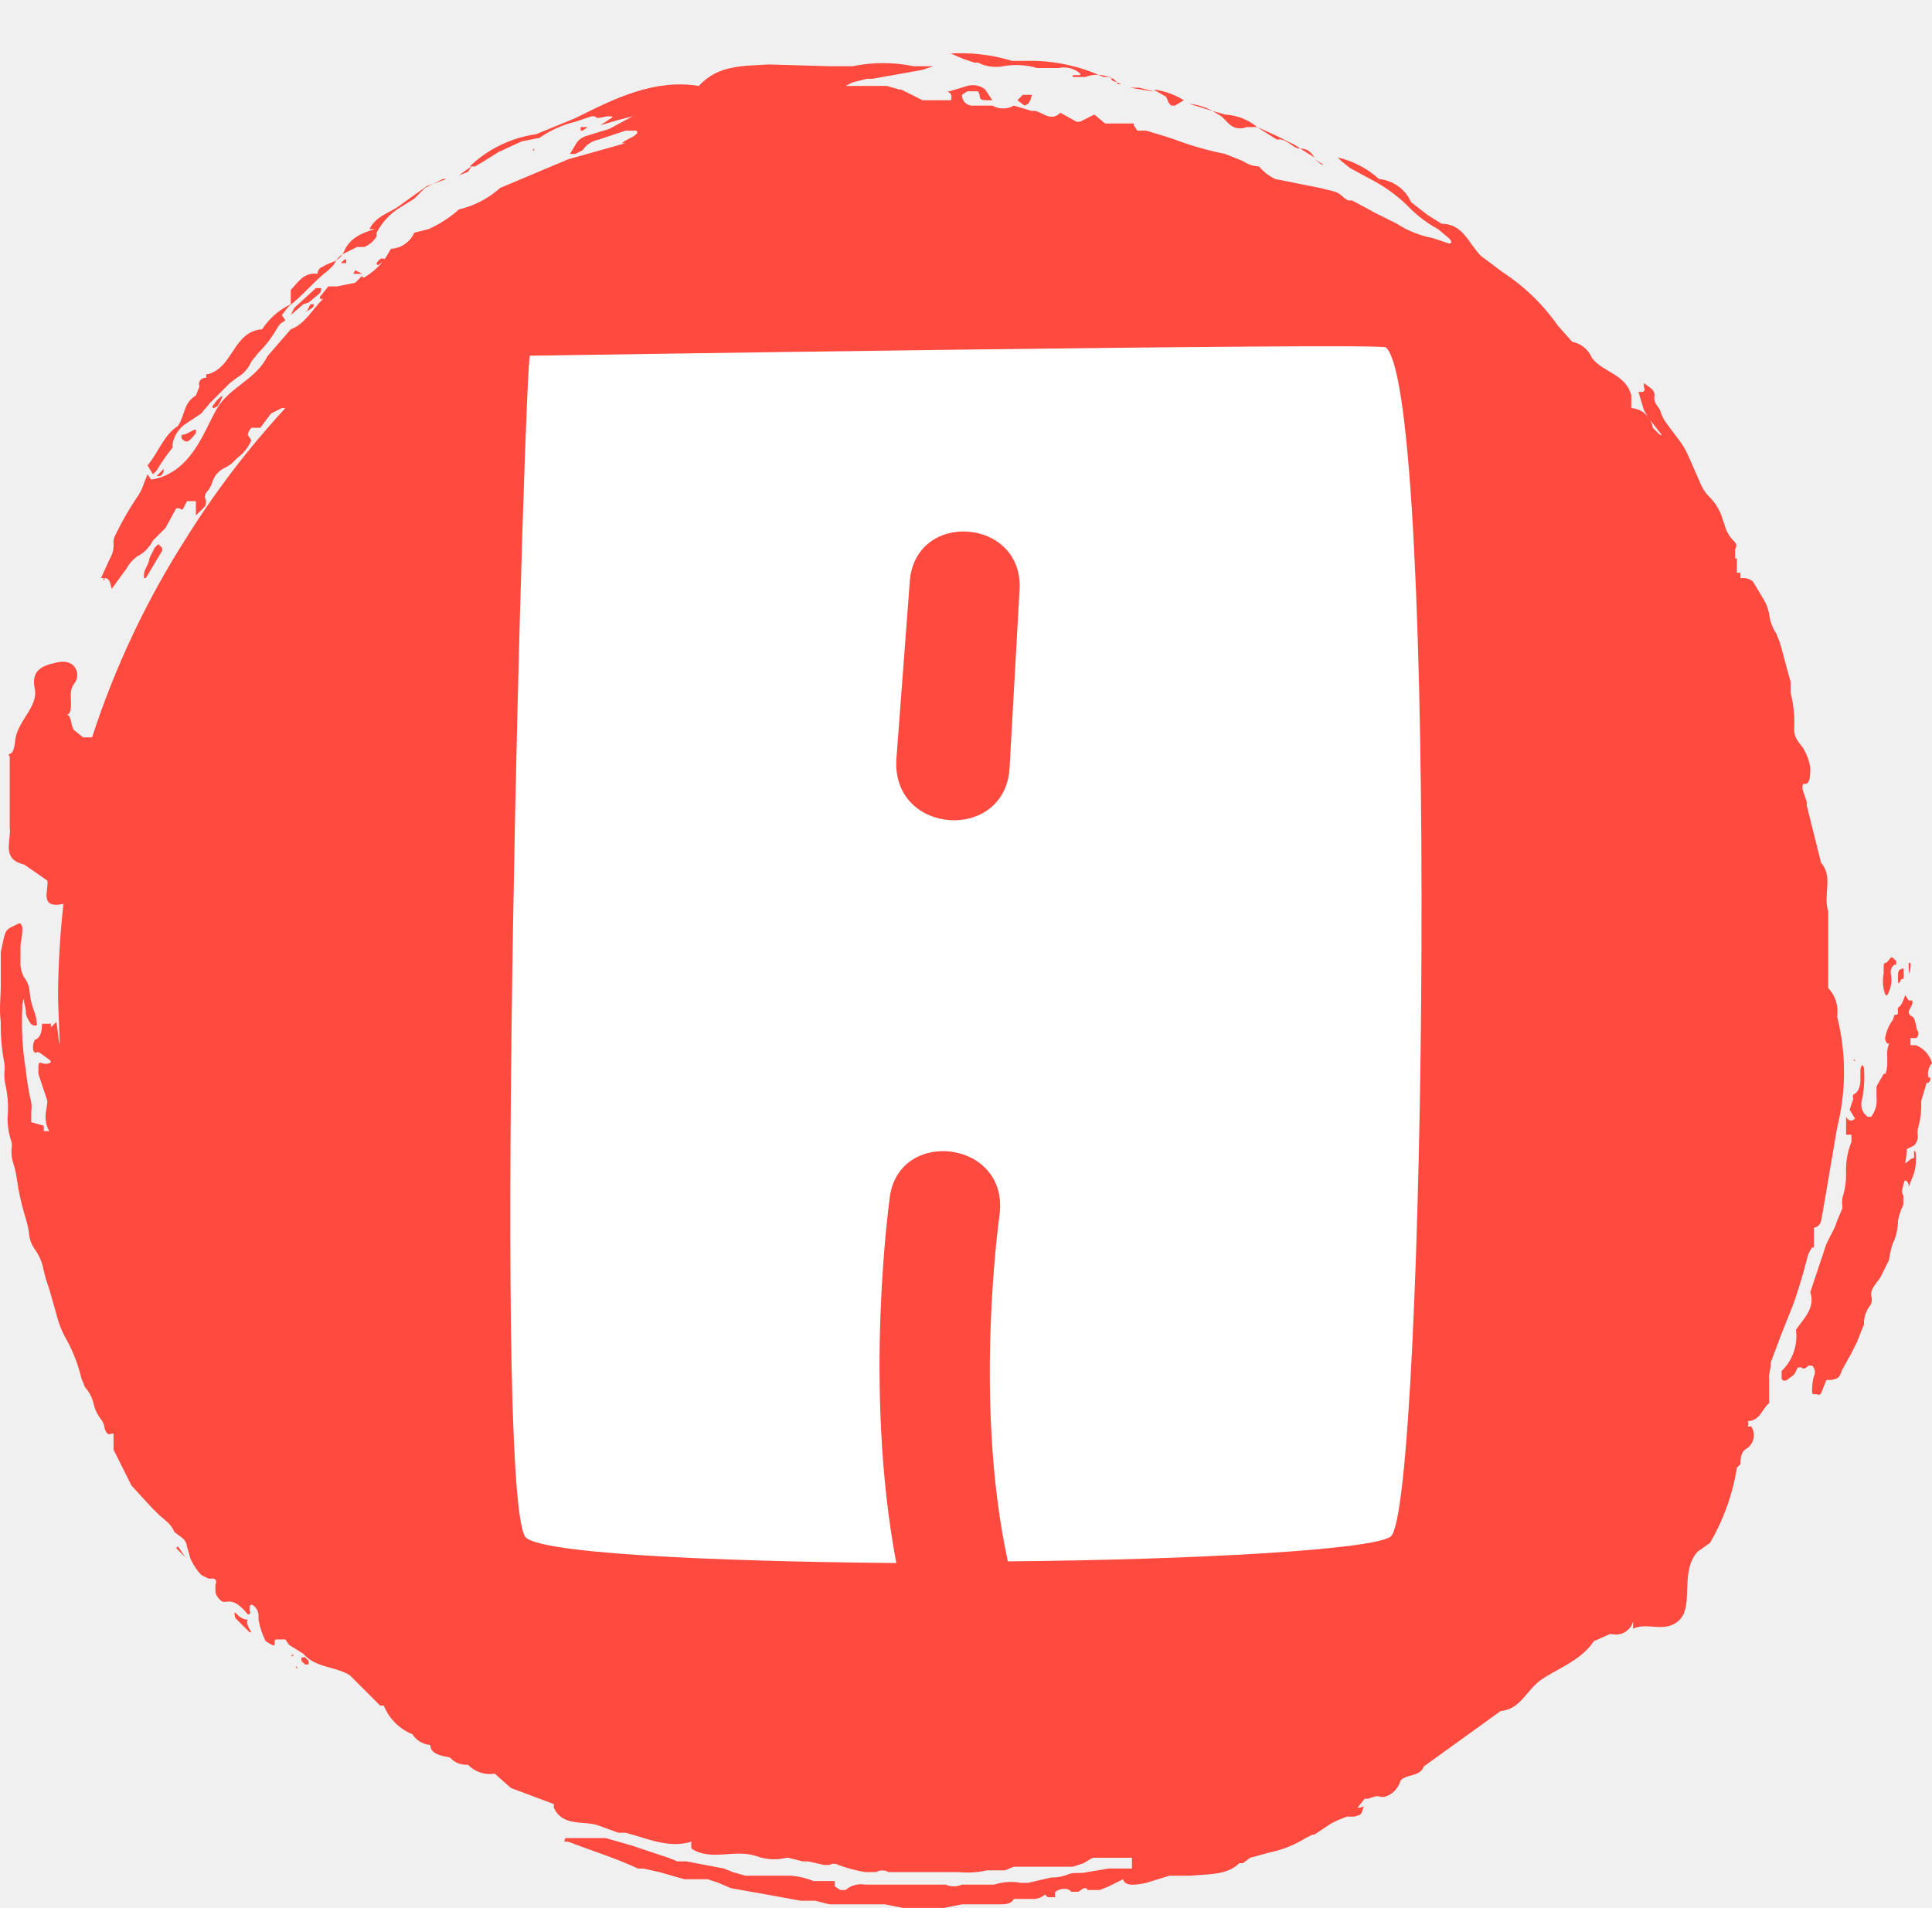
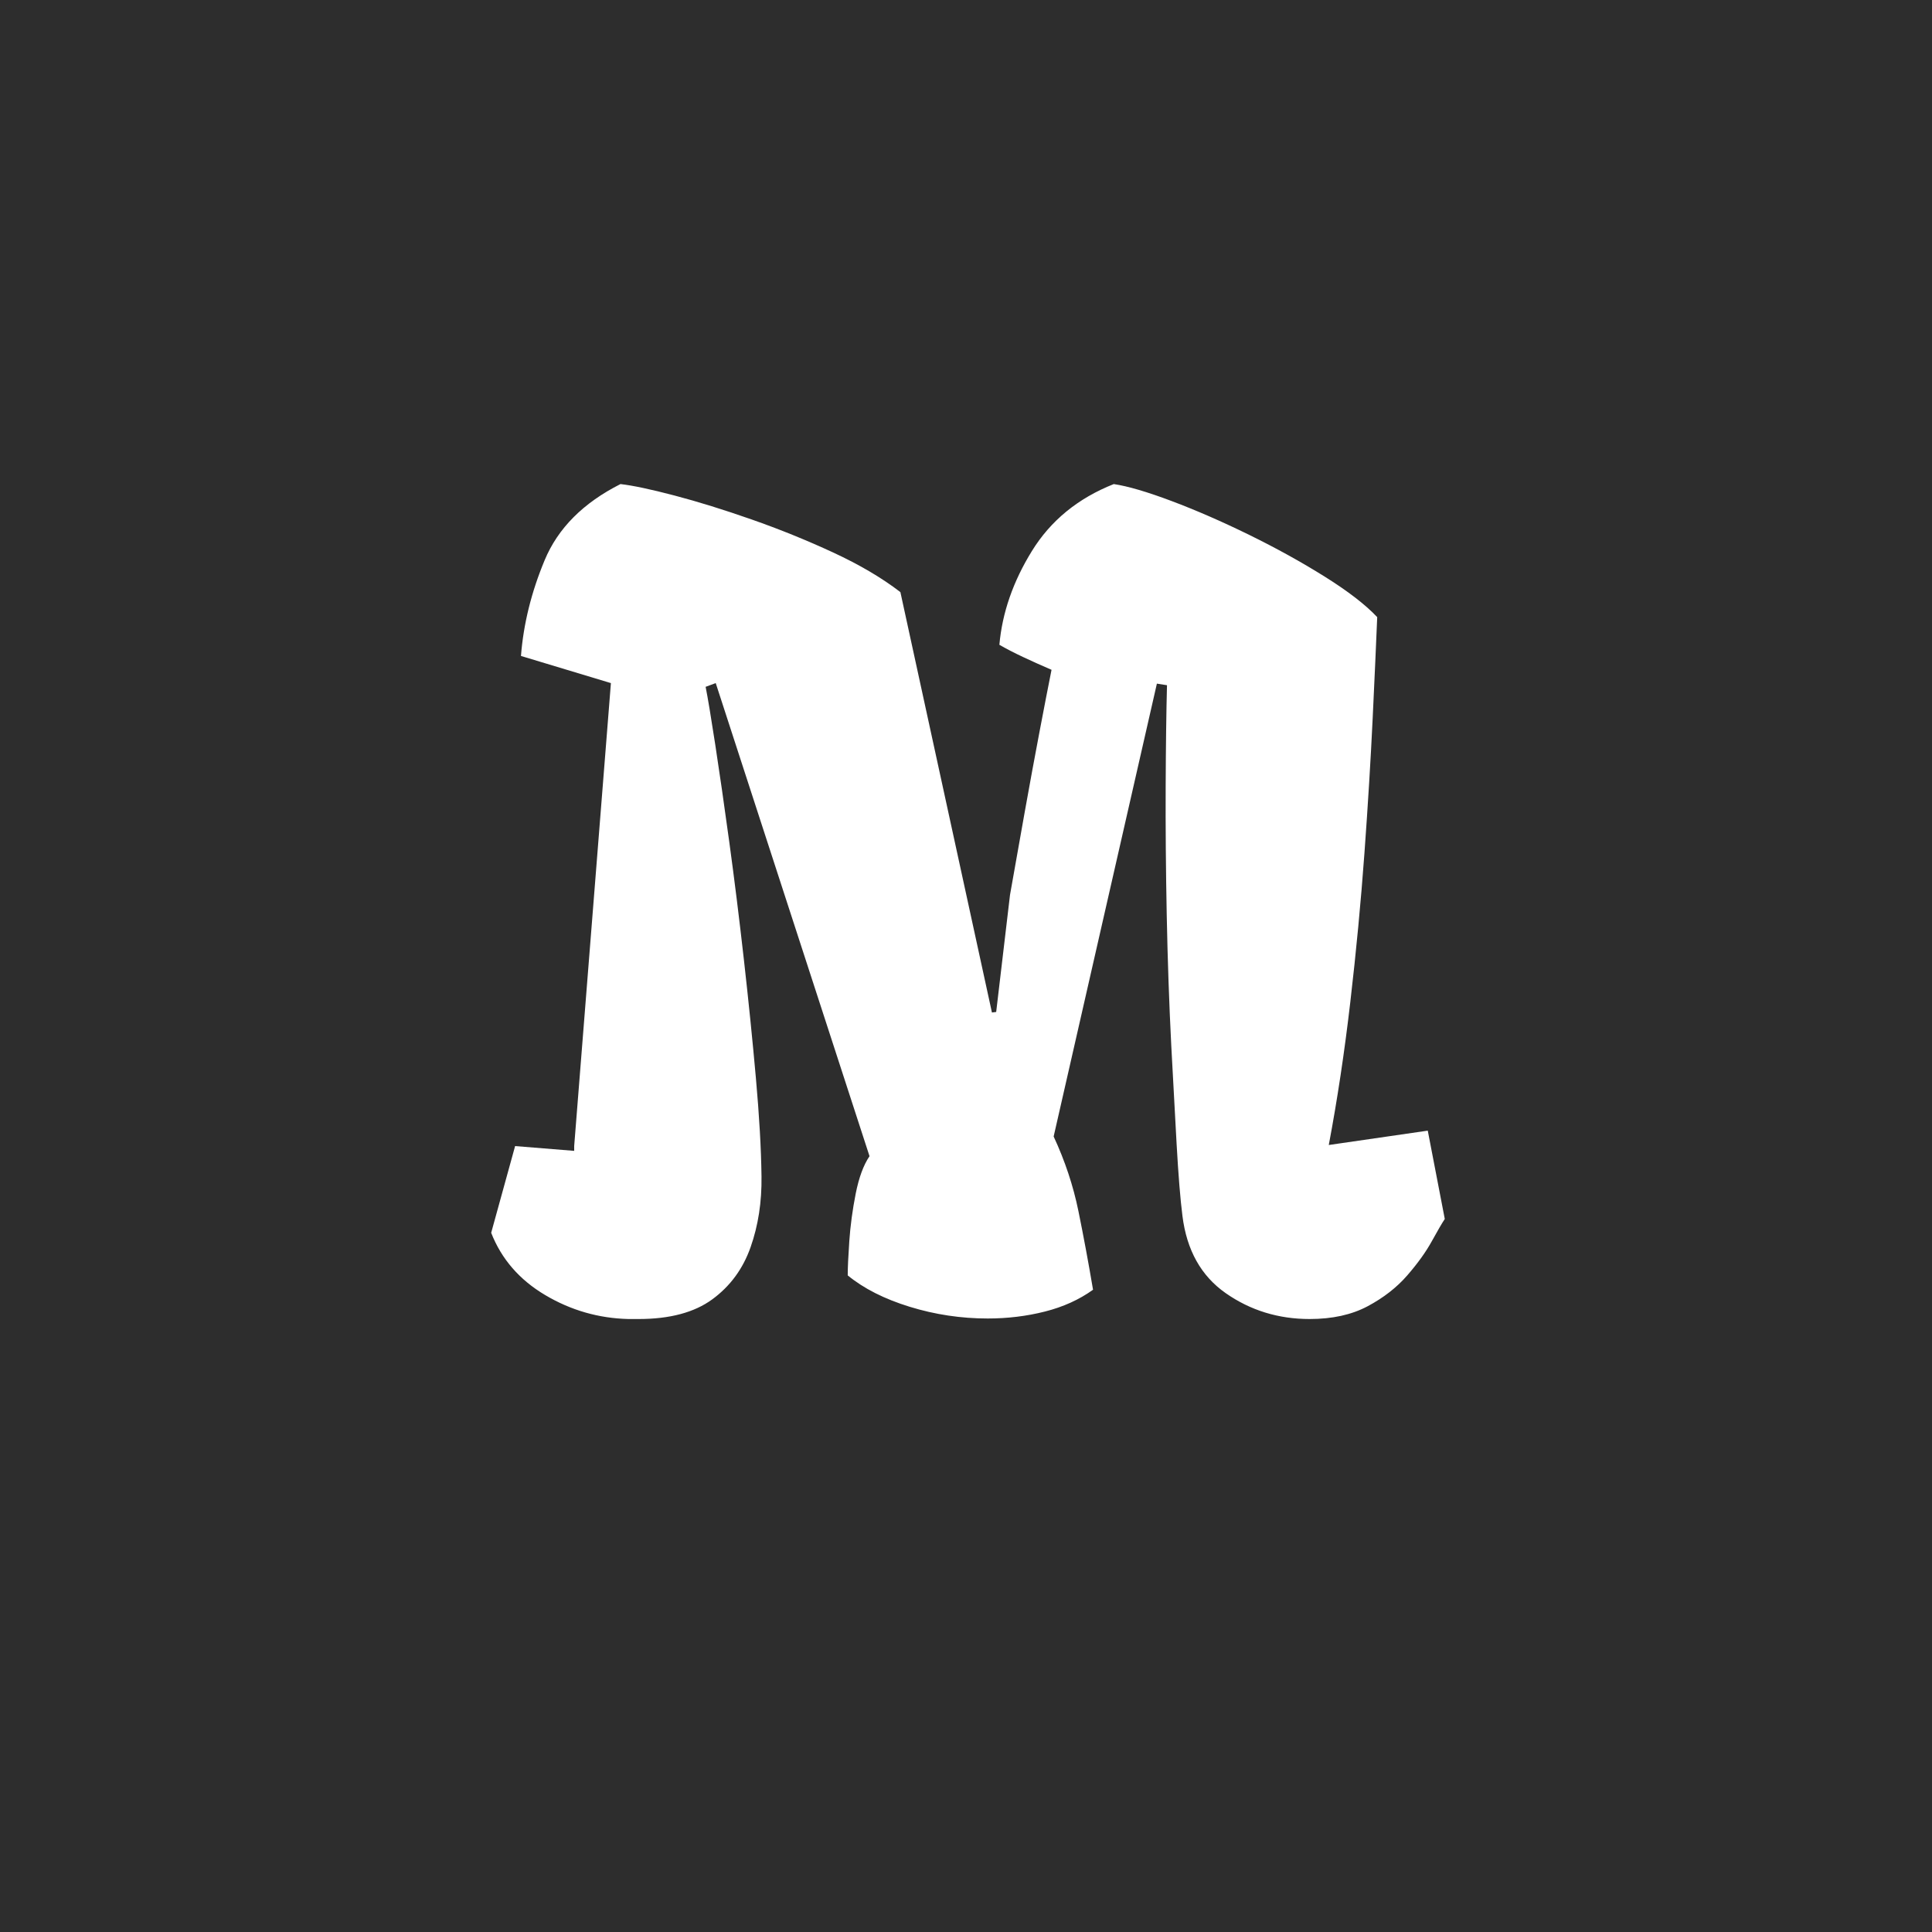
- <svg xmlns="http://www.w3.org/2000/svg" width="308.761" height="304.916" viewBox="0 0 106.008 104.687" class="css-1j8o68f" version="1.1" id="svg23">
-   <defs id="SvgjsDefs2684" />
-   <g id="SvgjsG2685" featurekey="rootContainer" transform="matrix(0.9820593,0,0,0.9820593,-0.05456052,0)" fill="#ff4a3f">
-     <g id="g17">
-       <path d="M19.8 15.3h.5l-.4-.2zm.5.1zm.8-.7c0 .1 0 .1.1.1l.4-.3c-.2-.1-.3-.1-.5.2zm.4-.2zm-4.1 2.3zm-.2.6l.3-.2c.1-.1.1-.2.1-.2h-.2l-.2.4c-.1-.1-.1 0 0 0zm2.2-2.9h-.1l-.2.2h.3zm-2.1 2.4l.6-.5c.1-.1.1-.2.1-.3h-.3l-1.2 1.1-.2.4.7-.6zm-1.1.8z" id="path3" />
-       <path d="M9.7 25v-.2a1.7 1.7 0 0 1 .7-1.1l.9-.6.5-.6.7-.7.4-.4.4-.3a1.9 1.9 0 0 0 .8-.9l.4-.5a5.9 5.9 0 0 0 1-1.3l.2-.3.3-.2-.2-.3.4-.5c.8-.6 1.4-1.4 2.2-2l.3-.3a1.4 1.4 0 0 1 .5-.6l.8-.4h.4a1.4 1.4 0 0 0 .7-.6V13a3.5 3.5 0 0 1 1.3-1.4l.8-.5.2-.2.4-.4 1-.5h.2l-1.1.4-1.4 1c-.6.5-1.4.6-1.8 1.4h.3c-.7.2-1.4.5-1.7 1.2s-.8.6-1.2.9a.4.4 0 0 0-.3.4c-.8-.1-1.1.5-1.5.9v.8a3.9 3.9 0 0 0-1.6 1.4c-1.6.1-1.6 2.1-3 2.5h-.1a.2.2 0 0 0 0 .2c-.3 0-.5.2-.4.5l-.2.5c-.7.4-.6 1.1-1 1.7-.8.5-1.1 1.5-1.7 2.2l.3.5.2-.2a11.6 11.6 0 0 1 .9-1.3zM53.9 3.3l.6.2h.2a2.2 2.2 0 0 0 1.4.2 4.1 4.1 0 0 1 1.9.1h1.2a1.4 1.4 0 0 1 1.2.3.1.1 0 0 1 0 .1H60a.1.1 0 0 0 0 .1h.7a1.8 1.8 0 0 1 1.3 0c.2 0 .1.1.2.2l.5.2h-.2c-.2-.4-.5-.4-.8-.4a9.7 9.7 0 0 0-4.3-.9h-.8A9.8 9.8 0 0 0 53 3h.2zm7.3 3.1zM50.3 4.7zm10.9 1.7h.2-.2zM19 14.7zm32.1-10zm17.6 2.2a.9.9 0 0 0 1 .2h.6a3.1 3.1 0 0 0-1.8-.7l-.7-.2.5.3zm-3.4-1.3c0 .1.1.2.2.3h.2l.5-.3a4.2 4.2 0 0 0-1.7-.6l.7.4zm7.4 2.7l.8.5c-.2-.3-.4-.5-.8-.5z" id="path5" />
-       <path d="M99 76.1l.6-1.6.6-1.5c.2-.5.6-1.8.8-2.6a1.7 1.7 0 0 1 .3-.7h.1v-1.1c.5-.1.4-.6.5-.9l.8-4.7a12.7 12.7 0 0 0 0-6.2 1.9 1.9 0 0 0-.5-1.6v-4.3c-.3-.9.3-1.9-.4-2.7L101 45a.4.4 0 0 0 0-.2l-.2-.6a.5.5 0 0 1 0-.4h.1c.3 0 .3-.5.3-.9a3 3 0 0 0-.4-1.1l-.3-.4a1.1 1.1 0 0 1-.2-.7 6.7 6.7 0 0 0-.2-2v-.6c-.2-.7-.4-1.5-.6-2.2l-.2-.5a2.5 2.5 0 0 1-.4-1.1 2.5 2.5 0 0 0-.3-.8l-.6-1a.8.8 0 0 0-.6-.2h-.1V32h-.2v-.8H97V31a.4.4 0 0 0 0-.1v-.2c.1-.2.1-.3-.1-.5a1.8 1.8 0 0 1-.4-.6l-.2-.6a2.9 2.9 0 0 0-.7-1.2 2.2 2.2 0 0 1-.5-.7l-.7-1.6a4.3 4.3 0 0 0-.6-1l-.6-.8a2.4 2.4 0 0 1-.4-.8l-.2-.3a.6.6 0 0 1-.1-.5.5.5 0 0 0-.2-.4l-.4-.3v.2c.1.2 0 .3-.1.3h-.2l.3 1 .3.5.7.9h-.1l-.2-.2-.2-.2a1.3 1.3 0 0 0-1.2-1.1v-.7c-.3-1.2-1.6-1.3-2.2-2.1a1.5 1.5 0 0 0-1.1-.9l-.8-.9a11.3 11.3 0 0 0-3.1-3l-.8-.6-.4-.3c-.7-.7-1-1.8-2.2-1.8l-.8-.5-.9-.7a2.2 2.2 0 0 0-1.8-1.3 5.1 5.1 0 0 0-2.3-1.2l.2.2.5.4 1.3.7a8.5 8.5 0 0 1 2.1 1.6 6.8 6.8 0 0 0 1.5 1.1l.6.5c.1.1.2.2.1.3H81l-.9-.3a5.6 5.6 0 0 1-2-.8l-1.2-.6-1.3-.7h-.2c-.3-.1-.4-.4-.8-.5l-.8-.2-2.5-.5a2.6 2.6 0 0 1-.9-.7 1.7 1.7 0 0 1-.9-.3l-1-.4a18.1 18.1 0 0 1-2.8-.8l-.6-.2-1-.3h-.5l-.2-.3v-.1h-1.6l-.6-.5-.4.2-.4.2h-.2l-.9-.5c-.6.6-1.1-.2-1.6-.1l-1-.3a1.2 1.2 0 0 1-1.2 0h-1.2a.6.6 0 0 1-.5-.6l.3-.2h.6a.7.7 0 0 1 .1.3c0 .2.2.2.5.2h.2l-.4-.6a1.1 1.1 0 0 0-1-.2l-1 .3H53c.3.2.2.3.2.5h-1.6l-.4-.2-.8-.4h-.1l-.7-.2h-2.3l.4-.2.8-.2h.3l1.7-.3 1.1-.2.6-.2h-1.1a8.4 8.4 0 0 0-3.4 0h-1.3L43 3.6c-1.4.1-2.8 0-3.9 1.2-2.5-.4-4.7.7-6.9 1.8l-2.2.9a6.7 6.7 0 0 0-3.7 1.8h.3l.5-.3.8-.5 1.3-.6 1-.2a6 6 0 0 1 2-.9l.9-.3h.2c.1.2.5 0 .7 0h.2c.1 0 .1.1 0 .1l-.6.4 1-.3.8-.2-1.3.7-1.3.4a1 1 0 0 0-.6.5l-.3.5h.3l.4-.2a1.4 1.4 0 0 1 .9-.6l1.5-.5h.5a.1.1 0 0 1 .1.2c-.2.2-.6.3-.8.5h.2l-3.2.9-3.8 1.6a5.2 5.2 0 0 1-2.3 1.2 6.6 6.6 0 0 1-1.7 1.1l-.8.2a1.5 1.5 0 0 1-1.3.9l-.3.5a3.7 3.7 0 0 1-1.2 1.1h-.1v-.1l-.2.2-.2.2-1 .2h-.5l-.4.5c-.1.1-.1.2 0 .2h.1c-.6.6-1 1.4-1.8 1.7L15 19.9c-.6 1.2-1.8 1.6-2.6 2.6s-1.4 3.9-3.9 4.3l-.2-.3-.2.5a2.7 2.7 0 0 1-.4.8 16.9 16.9 0 0 0-1.2 2.1.8.8 0 0 0-.1.5 1.4 1.4 0 0 1-.2.8l-.5 1.1h.2c.3 0 .3.3.4.6l.8-1.1a2.2 2.2 0 0 1 .6-.7 2 2 0 0 0 .9-.9l.3-.3.4-.4.6-1.1h.2c.1.1.1.1.2 0l.2-.4h.5v.8l.5-.5a.5.5 0 0 0 0-.5.4.4 0 0 1 .1-.3 1.5 1.5 0 0 0 .3-.5 1.3 1.3 0 0 1 .8-.9l.3-.2.3-.3a2.4 2.4 0 0 0 .8-1l-.2-.3c0-.1.1-.3.2-.4h.5l.6-.8.6-.3h.2a48.8 48.8 0 0 0-5.5 7.2h-.1.1a48.4 48.4 0 0 0-5.3 11.2h-.5l-.5-.4c-.2-.2-.1-.7-.4-.9h.1c.3-.5-.1-1.2.3-1.7s.1-1.4-.9-1.2-1.5.5-1.3 1.5-1 1.8-1.1 2.9-.5.5-.3.9v3.9c.1.8-.5 1.8.8 2.1l1.3.9c.1.5-.5 1.6.9 1.3a49.2 49.2 0 0 0-.3 5c0 1.1.1 2.2.1 3.3v-.4c-.1-.4-.1-.8-.2-1.3l-.3.3v-.2h-.5c0 .5-.1.8-.4.9a.9.9 0 0 0-.1.5c0 .1.1.3.2.2s.4.2.7.4-.2.3-.4.2-.2.1-.2.3v.3l.5 1.5c0 .3-.1.6-.1.9a1.7 1.7 0 0 0 .2.8h-.3v-.3l-.7-.2v-.6a1.5 1.5 0 0 0 0-.5 14.6 14.6 0 0 1-.3-1.8 16.6 16.6 0 0 1-.2-3.5.9.9 0 0 1 .1-.5v.2a2.9 2.9 0 0 1 .1.5.8.8 0 0 0 .1.4c.1.2.2.4.4.4s.1-.1.1-.2a2.1 2.1 0 0 0-.1-.5 4.2 4.2 0 0 1-.3-1.3 1.5 1.5 0 0 0-.3-.7 1.6 1.6 0 0 1-.2-.9v-.8c0-.3.1-.6.1-.9a.5.5 0 0 0-.1-.4h-.1c-.8.4-.7.2-1 1.6V55c0 .7-.1 1.4 0 2.1a10.8 10.8 0 0 0 .2 2.3 1.8 1.8 0 0 1 0 .5 3.1 3.1 0 0 0 .1.9 5.9 5.9 0 0 1 .1 1.3 3.9 3.9 0 0 0 .2 1.7 1.2 1.2 0 0 1 0 .4 2.1 2.1 0 0 0 .1.8 4.9 4.9 0 0 1 .2.9 14 14 0 0 0 .5 2.2 5 5 0 0 1 .2 1 1.7 1.7 0 0 0 .3.7 2.9 2.9 0 0 1 .5 1.2 8.5 8.5 0 0 0 .3 1l.4 1.4a5.4 5.4 0 0 0 .6 1.5 8.5 8.5 0 0 1 .8 2.1l.2.5a2.1 2.1 0 0 1 .5 1 2.1 2.1 0 0 0 .4.8 1 1 0 0 1 .2.5c.1.3.2.4.4.3h.1v.9l.5 1 .5 1 1.1 1.2.4.4c.3.3.7.5.9 1l.4.3a.7.7 0 0 1 .3.5l.2.7a3.3 3.3 0 0 0 .6.9l.4.2h.3a.2.2 0 0 1 .1.3 2.5 2.5 0 0 0 0 .5.9.9 0 0 0 .4.5h.2c.4-.1.8.2 1.2.7h.1c0-.1.1-.1 0-.2v-.2c0-.1.1-.2.2-.1a.7.7 0 0 1 .3.6v.2a4.3 4.3 0 0 0 .4 1.2c.5.3.5.3.5.1s0-.2.2-.2h.4l.2.3.8.5c.7.8 1.8.7 2.6 1.2l1.7 1.7h.2a2.9 2.9 0 0 0 1.6 1.6 1.3 1.3 0 0 0 1 .6c0 .5.6.6 1.1.7a1.2 1.2 0 0 0 .8.4h.2a1.7 1.7 0 0 0 1.5.5l.9.8 2.4.9v.2c.5 1.1 1.7.7 2.5 1l1.1.4h.4c1.2.3 2.4.9 3.7.5a.7.7 0 0 0 0 .4c1.1.7 2.4 0 3.6.4a2.9 2.9 0 0 0 1.7.1h.1l.8.2h.3l.9.2h.3a.5.5 0 0 1 .5 0 7.9 7.9 0 0 0 1.5.4h.6a.7.7 0 0 1 .7 0h3.9a5 5 0 0 0 1.6-.1h1l.5-.2H60l.6-.2.5-.3h2.2v.6H62l-1.2.2c-.4.1-.7 0-1 .1a2.4 2.4 0 0 1-1 .2l-1.3.3h-.4a3.1 3.1 0 0 0-1.5.1h-1.8a1.1 1.1 0 0 1-.9 0h-4.5a1.3 1.3 0 0 0-1.1.3H47l-.3-.2v-.3h-1.2a4.1 4.1 0 0 0-1.3-.3h-2.5l-.7-.2-.5-.2-2.1-.4h-.5l-.5-.2-2.1-.7-1.4-.4h-2.2c-.1 0-.1.1-.1.2h.2c1.3.5 2.6.9 3.9 1.5h.3l.9.2 1.4.4h1.3l.6.2.7.3 1.7.3 1.1.2 1.1.2h.8l.8.2h3.1l1 .2h2.3l1-.2H56c.4 0 .6-.1.7-.3h1a1 1 0 0 0 .8-.3c-.1.1 0 .1.1.2h.4v-.2c0-.1 0-.1.2-.2s.6-.1.7.1h.4l.3-.2c.2 0 .2 0 .2.1h.7l.5-.2.8-.4c.1.3.4.4 1.3.2l1.3-.4h1.2c.9-.1 2 0 2.7-.7h.2l.4-.3 1.1-.3a6.1 6.1 0 0 0 2-.8l.4-.2h.1l.9-.6.4-.2.5-.2h.4c.4-.1.4-.1.5-.4s0-.1-.2-.1h-.1l.4-.5h.2c.3-.1.5-.2.7-.1h.2a1.3 1.3 0 0 0 .9-.9c.3-.4 1.1-.2 1.3-.8l4.3-3.1c1.1-.1 1.4-1.1 2.2-1.7s2.3-1.1 3-2.2l.9-.4h.1a1 1 0 0 0 1.2-.7v.4c.8-.4 1.8.3 2.6-.5s0-2.7 1-3.8l.7-.5a12.1 12.1 0 0 0 1.5-4.2l.2-.2c0-.3 0-.7.4-.9a.9.9 0 0 0 .2-1.2h-.2a.3.3 0 0 0 0-.3c.7 0 .8-.7 1.2-1V77a.5.5 0 0 1 0-.2 3.8 3.8 0 0 0 .1-.7zM5.9 32.2z" id="path7" />
-       <path d="M26.4 9.3l-.3.2-.4.3.5-.2zm6.1-2h.1l.3-.2h-.4zm-2.6 1l-.1.1h.1v-.1zm-1.5 1.4zm1.3-.2zm-6.3 3.1zM9.2 26.2l-.4.4H9a.4.4 0 0 0 .2-.4zm3-3.5a2.1 2.1 0 0 0 .3-.6 1.5 1.5 0 0 0-.5.5c-.1.1-.1.2 0 .2zM11 24.2V24c-.2 0-.5.3-.8.3v.2c.3.3.4.2.8-.3zm3 66.2zM73.9 9.2h.1l-.5-.3zm-2.5-1.4c.5-.1.8.4 1.2.5h.1l-.3-.2-1-.5-1.1-.5.3.2zM52.8 3.1zm11.7 2h-.1l-1.2-.2h.5zm2 .7l1.3.4a3.3 3.3 0 0 0-1.3-.4zm-9 0a1 1 0 0 0 .2-.5h-.5l-.3.3.4.3zm9 1.6zM49.9 4.2zm2.9.7zM48.5 4zm13.8 2.1a.5.5 0 0 0 0 .1zm44.8 52.3h-.3V58h.3c.1 0 .2-.3.1-.4s-.1-.7-.3-.8a.3.3 0 0 1-.2-.3l.2-.4a.4.4 0 0 0 0-.2h-.2l-.2-.3c-.1.3-.2.6-.4.7a.5.5 0 0 0 0 .2c0 .1 0 .2-.1.2h-.1a1.1 1.1 0 0 1-.1.3 2.3 2.3 0 0 0-.4.9.4.4 0 0 0 .1.4h.1a1.7 1.7 0 0 0-.1.8v.4a1.8 1.8 0 0 1-.1.5h-.1l-.4.7v.6a1.5 1.5 0 0 1-.3 1.1h-.2l-.2-.2a.9.9 0 0 1-.1-.8 6.5 6.5 0 0 0 .1-1.7c0-.1-.1-.2-.1-.2a.5.5 0 0 0-.1.3v.6c0 .2-.1.6-.3.7s-.1.2-.1.3l-.2.6.3.5c-.2.2-.4.1-.5-.1v1h.3v.4a4.2 4.2 0 0 0-.3 1.4 3.3 3.3 0 0 0 0 .4 4 4 0 0 1-.2 1.3 2 2 0 0 0 0 .6l-.3.7a3.2 3.2 0 0 1-.3.7l-.3.6-.9 2.7c.3.9-.4 1.5-.8 2.1a2.7 2.7 0 0 1-.8 2.3v.4c0 .1.1.2.3.1l.4-.3.2-.4h.2c.1.1.2.1.4-.1h.2a.5.5 0 0 1 .1.6 2.9 2.9 0 0 0-.1.8c0 .1 0 .2.1.2h.2c.1.1.2 0 .3-.3l.2-.5h.3c.4-.1.4-.1.6-.6l.5-.9.3-.6.4-1a1.6 1.6 0 0 1 .3-1 .6.6 0 0 0 .1-.6c0-.2 0-.3.2-.6l.3-.4.5-1a4.7 4.7 0 0 1 .2-.9 3 3 0 0 0 .3-1.3 3.8 3.8 0 0 1 .3-.9v-.5c-.1-.2-.1-.2 0-.6s.1-.2.2-.2a.4.4 0 0 1 .1.3l.2-.5a2.3 2.3 0 0 0 .2-.9v-.3c0-.1 0-.3-.1-.3v.4c-.2 0-.3.2-.5.3a6.4 6.4 0 0 0 .1-.8l.4-.2a.7.7 0 0 0 .2-.6 1.4 1.4 0 0 1 0-.3 4.8 4.8 0 0 0 .2-1.4v-.2l.3-1h.1a.3.3 0 0 0 .1-.3h-.1a.9.9 0 0 1 .2-.8 1.5 1.5 0 0 0-.9-1zm-1.2 7.8zm-.2-9.9zm0 0zM9.1 30.8a.3.3 0 0 0 0-.2l-.2-.2-.2.2-.3.6c0 .3-.3.6-.3.9v.2h.1zm96.3 24.8h.1a1.7 1.7 0 0 0 .2-1.2.5.5 0 0 1 .2-.5h.1v-.2l-.2-.2h-.1c-.1.1-.2.3-.3.3s-.1.1-.1.3v.3a2.2 2.2 0 0 0 .1 1.2zM13.2 90.1c-.1 0 0 .2 0 .3l.8.8h.1c-.2-.3-.3-.6-.2-.7a.9.9 0 0 1-.5-.2zm.8.3zm92.3-35.7h.1a2 2 0 0 0 0-.6c-.3.1-.3.1-.3.6s.1.1.2 0z" id="path9" />
-       <path d="M106.7 62a.6.6 0 0 0 .1-.5c0-.1-.1-.2-.1-.1h-.2v.2c0 .4.1.5.2.4zm.1-8.2h-.1v.6a1 1 0 0 0 .1-.6zM17.1 92.6h-.2v.2l.2.2h.2v-.2zm86.6-33.3c0-.1 0-.1-.1-.1zM9.9 86.5l.5.5-.4-.6z" id="path11" />
-       <circle cx="10.5" cy="87.1" transform="rotate(-24.8 10.4 87.159)" id="circle13" />
-       <path d="M9.7 30.1h-.1v.2-.2h.1zm83.2-6.6l-.2-.3h-.1zm-14.7 77.1zM5.9 32.2zm-.1.2a.3.3 0 0 0 .1-.2v.2zm1.9-4.9zM61.5 2.4zm42.8 58.2v.1-.1zM16.4 92.5h-.1c.1.1.2 0 .1-.1zm.2.7h.1l-.1-.1v.1zm73.9-71.3zm15.2 34.4zM14.6 91.7zm92.1-37zm-.8 11.4zM34.6 0z" id="path15" />
+ <svg xmlns="http://www.w3.org/2000/svg" xml:space="preserve" width="100" height="100" viewBox="0 0 1500 1500" data-version="1" data-id="lg_EQLLQcsDqeEosCoCBC" x="0" y="0">
+   <rect width="1500" height="1500" id="background" stroke="transparent" fill="#2d2d2d" />
+   <g id="outer-wrapper" data-padding="20" transform="matrix(1.788909,0,0,1.788909,-591.6816,-591.6816)">
+     <g id="inner-wrapper" transform="matrix(0.9555556,0,0,0.9555556,10,12.42222)">
+       <rect width="449.841" height="559.35" x="148.998" y="92.039" fill="none" rx="0" ry="0" transform="translate(400.5 400.17)" />
+       <path fill="#fff" d="M621.118 932.224Q600.808 931.734 583.288 921.344T558.758 893.064L569.628 853.674L596.458 855.844V853.674L613.138 643.394L572.288 631.064Q573.978 609.314 583.048 587.564Q592.108 565.804 617.488 552.994Q625.948 553.964 642.018 558.194Q658.098 562.424 677.068 569.074Q696.038 575.714 714.048 584.054Q732.048 592.394 744.618 602.064L786.198 793.004L788.128 792.764L794.408 739.584Q797.558 721.704 801.058 702.124T807.828 665.384Q811.088 648.224 813.268 637.354Q806.498 634.444 800.328 631.544Q794.168 628.644 789.578 625.994Q791.508 604.234 804.318 583.454Q817.128 562.664 841.538 552.994Q851.208 554.444 867.888 560.734Q884.568 567.014 903.058 576.074Q921.548 585.144 937.378 595.054T961.188 613.424Q960.458 631.304 959.128 659.344T955.388 720.614Q952.968 753.844 948.978 788.174Q944.988 822.494 939.188 853.184L984.148 846.664L991.878 886.784Q989.948 889.684 985.958 896.934T974.838 912.404T956.838 926.424Q945.958 932.224 930.488 932.224Q909.218 932.224 892.418 920.504Q875.618 908.774 872.718 885.334Q871.268 873.974 870.068 852.584Q868.858 831.194 867.648 807.984Q866.198 779.464 865.588 748.654Q864.988 717.834 865.108 690.284Q865.228 662.724 865.708 644.354L861.118 643.634L814.228 849.324Q821.968 865.994 825.468 883.154Q828.978 900.314 832.118 918.924Q822.688 925.694 810.238 928.834Q797.798 931.984 784.258 931.984Q766.128 931.984 748.848 926.664T720.698 912.404Q720.698 907.324 721.418 896.814Q722.148 886.304 724.318 875.304Q726.498 864.304 730.598 858.264L660.748 643.394L656.158 645.084Q657.608 652.334 660.508 671.184Q663.408 690.044 666.918 715.664Q670.418 741.284 673.558 769.194Q676.708 797.114 678.998 822.854Q681.298 848.594 681.538 867.444Q681.778 884.854 676.578 899.594Q671.388 914.334 659.178 923.284Q646.978 932.224 625.708 932.224Z " />
    </g>
-   </g>
-   <g id="SvgjsG2686" featurekey="nameFeature-0" transform="matrix(2.284354,0,0,2.284354,27.98006,-5.60952)" fill="#ffffff">
-     <path d="M9.6 16.48 l-0.32 4.24 c-0.08 1.8 2.6 1.96 2.72 0.2 l0.24 -4.28 c0.12 -1.76 -2.56 -1.96 -2.64 -0.16 z M0.48 11 l0 0 c0.04 0 20.48 -0.32 20.56 -0.2 c1.28 1.12 0.96 27.8 0.12 28.56 c-0.4 0.32 -4.64 0.56 -9.2 0.6 c-0.84 -3.84 -0.2 -8.32 -0.2 -8.32 c0.24 -1.8 -2.44 -2.12 -2.64 -0.4 c0 0.04 -0.64 4.52 0.16 8.76 c-4.56 -0.04 -8.68 -0.24 -8.92 -0.64 c-0.8 -1.44 0 -28.28 0.12 -28.36 z" id="path20" />
+     <rect width="450" height="559" x="525" y="470.5" id="space-saver" fill="transparent" stroke="transparent" />
  </g>
</svg>
